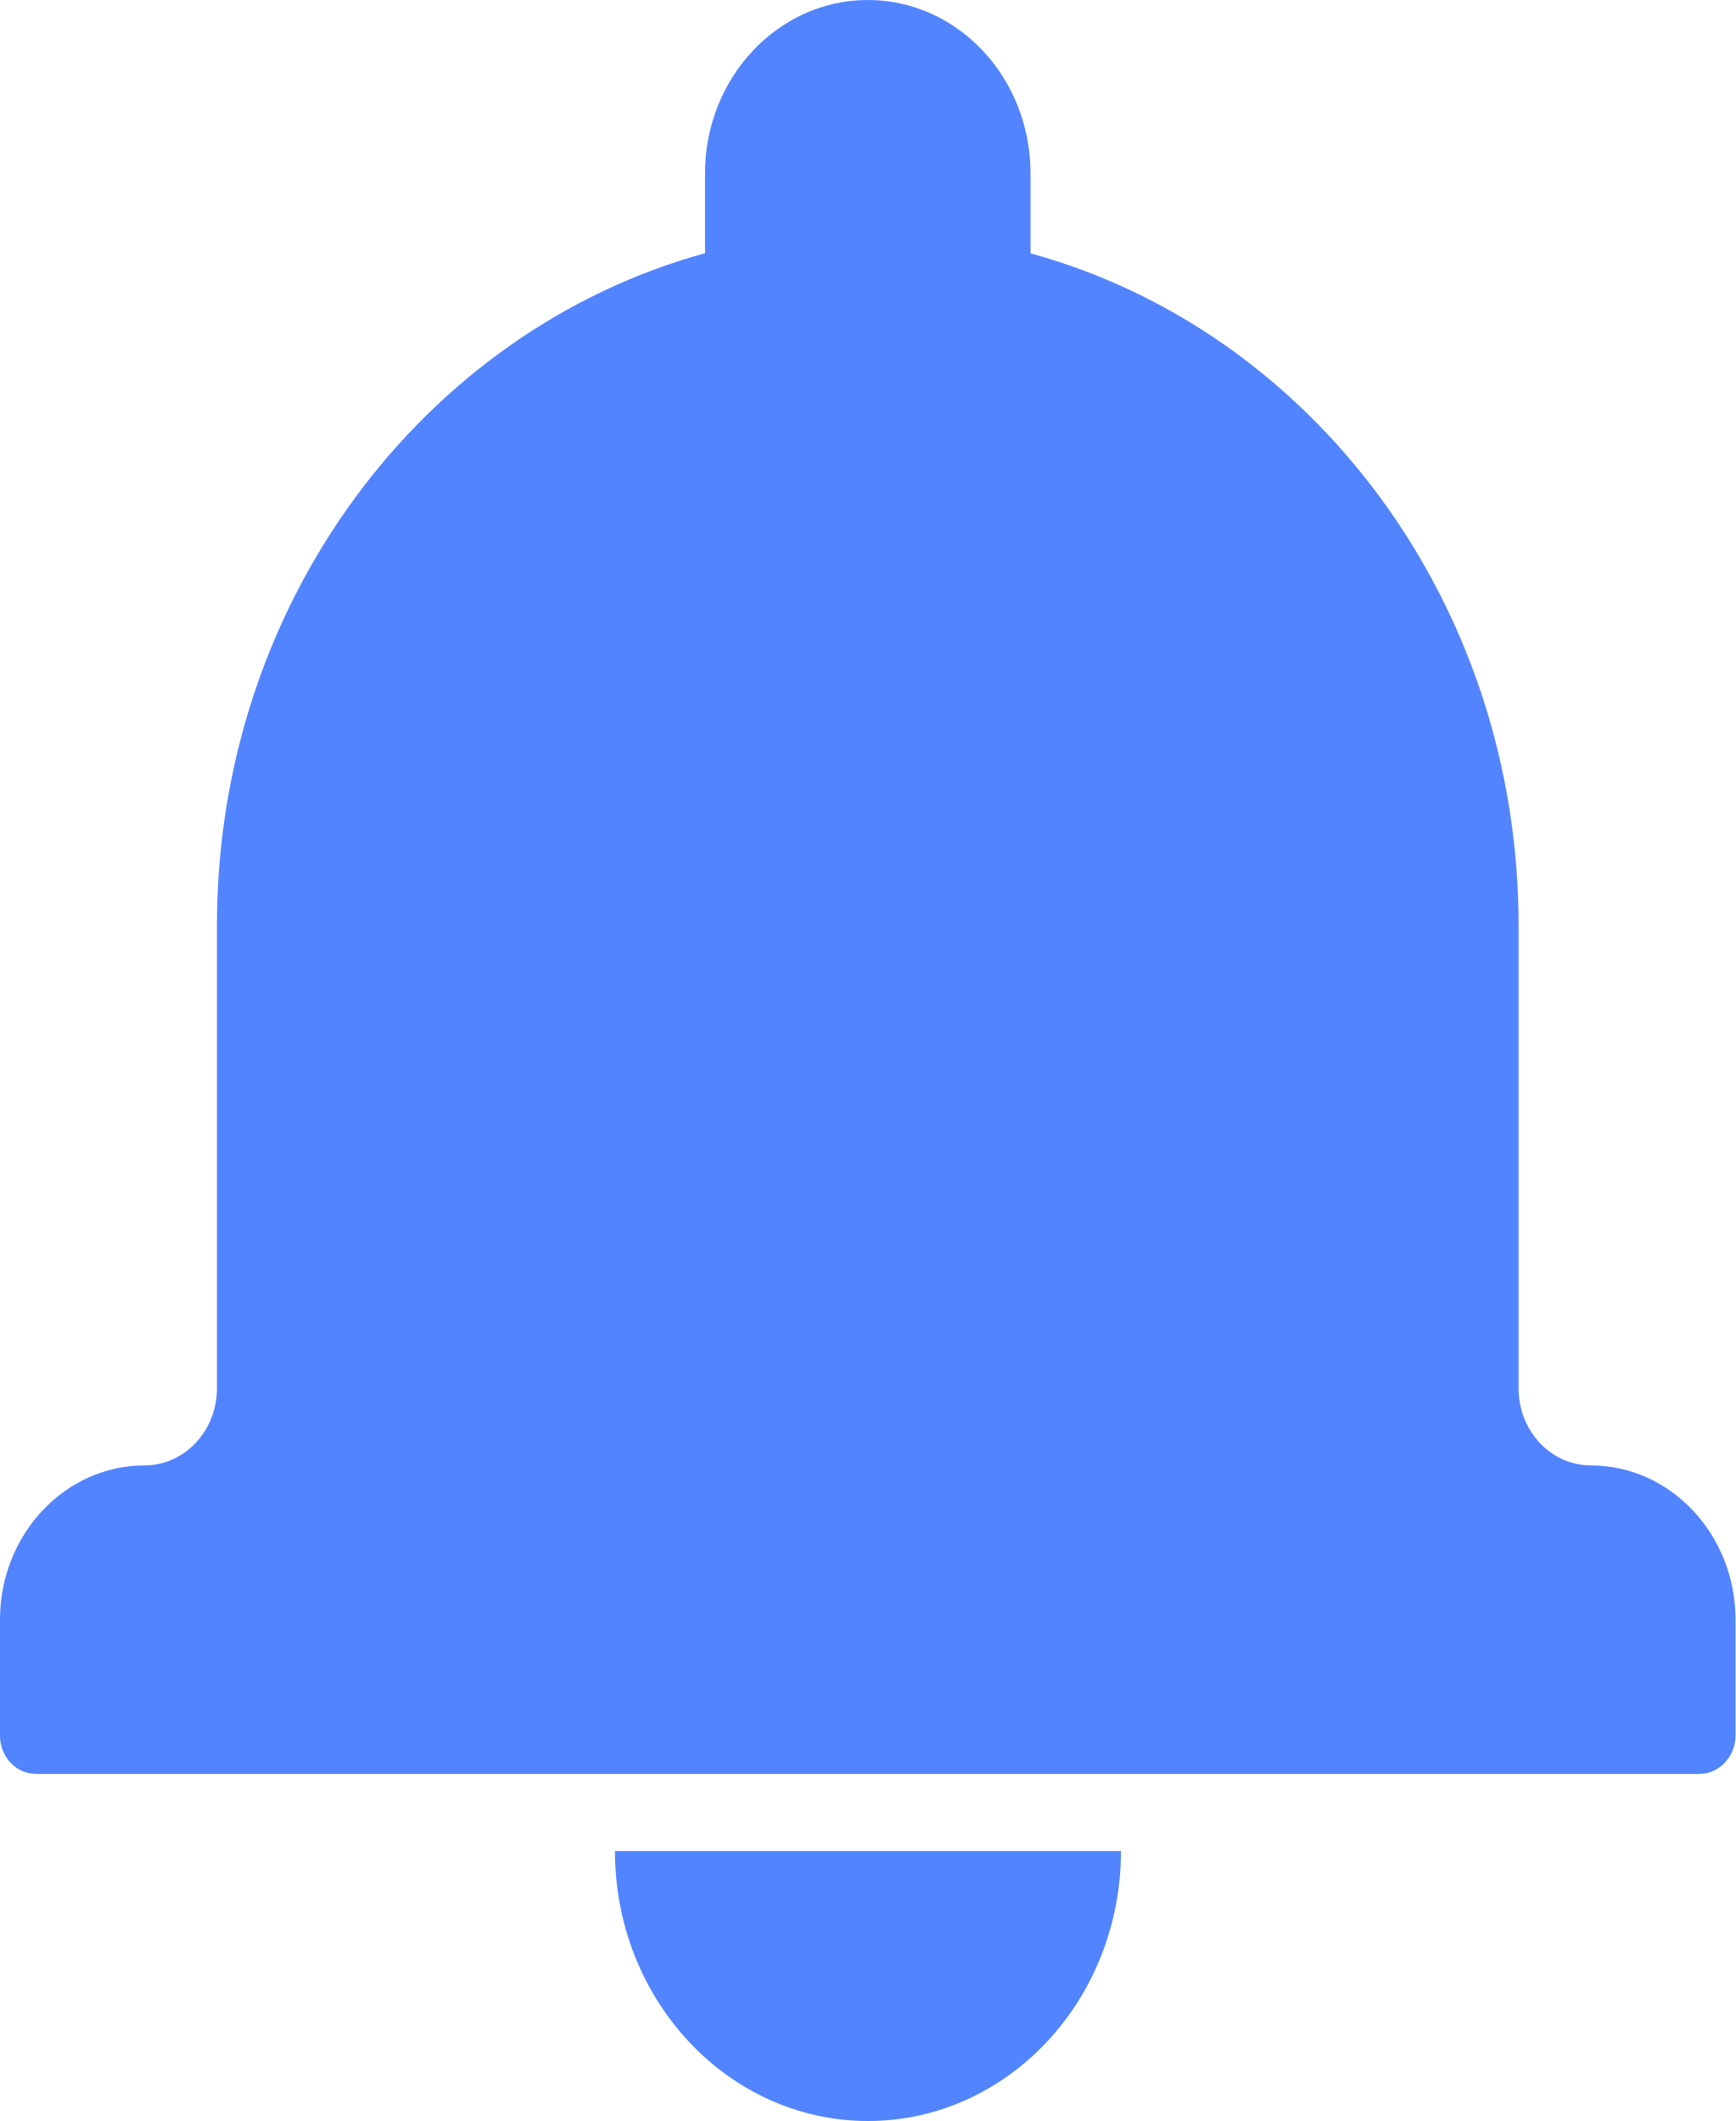
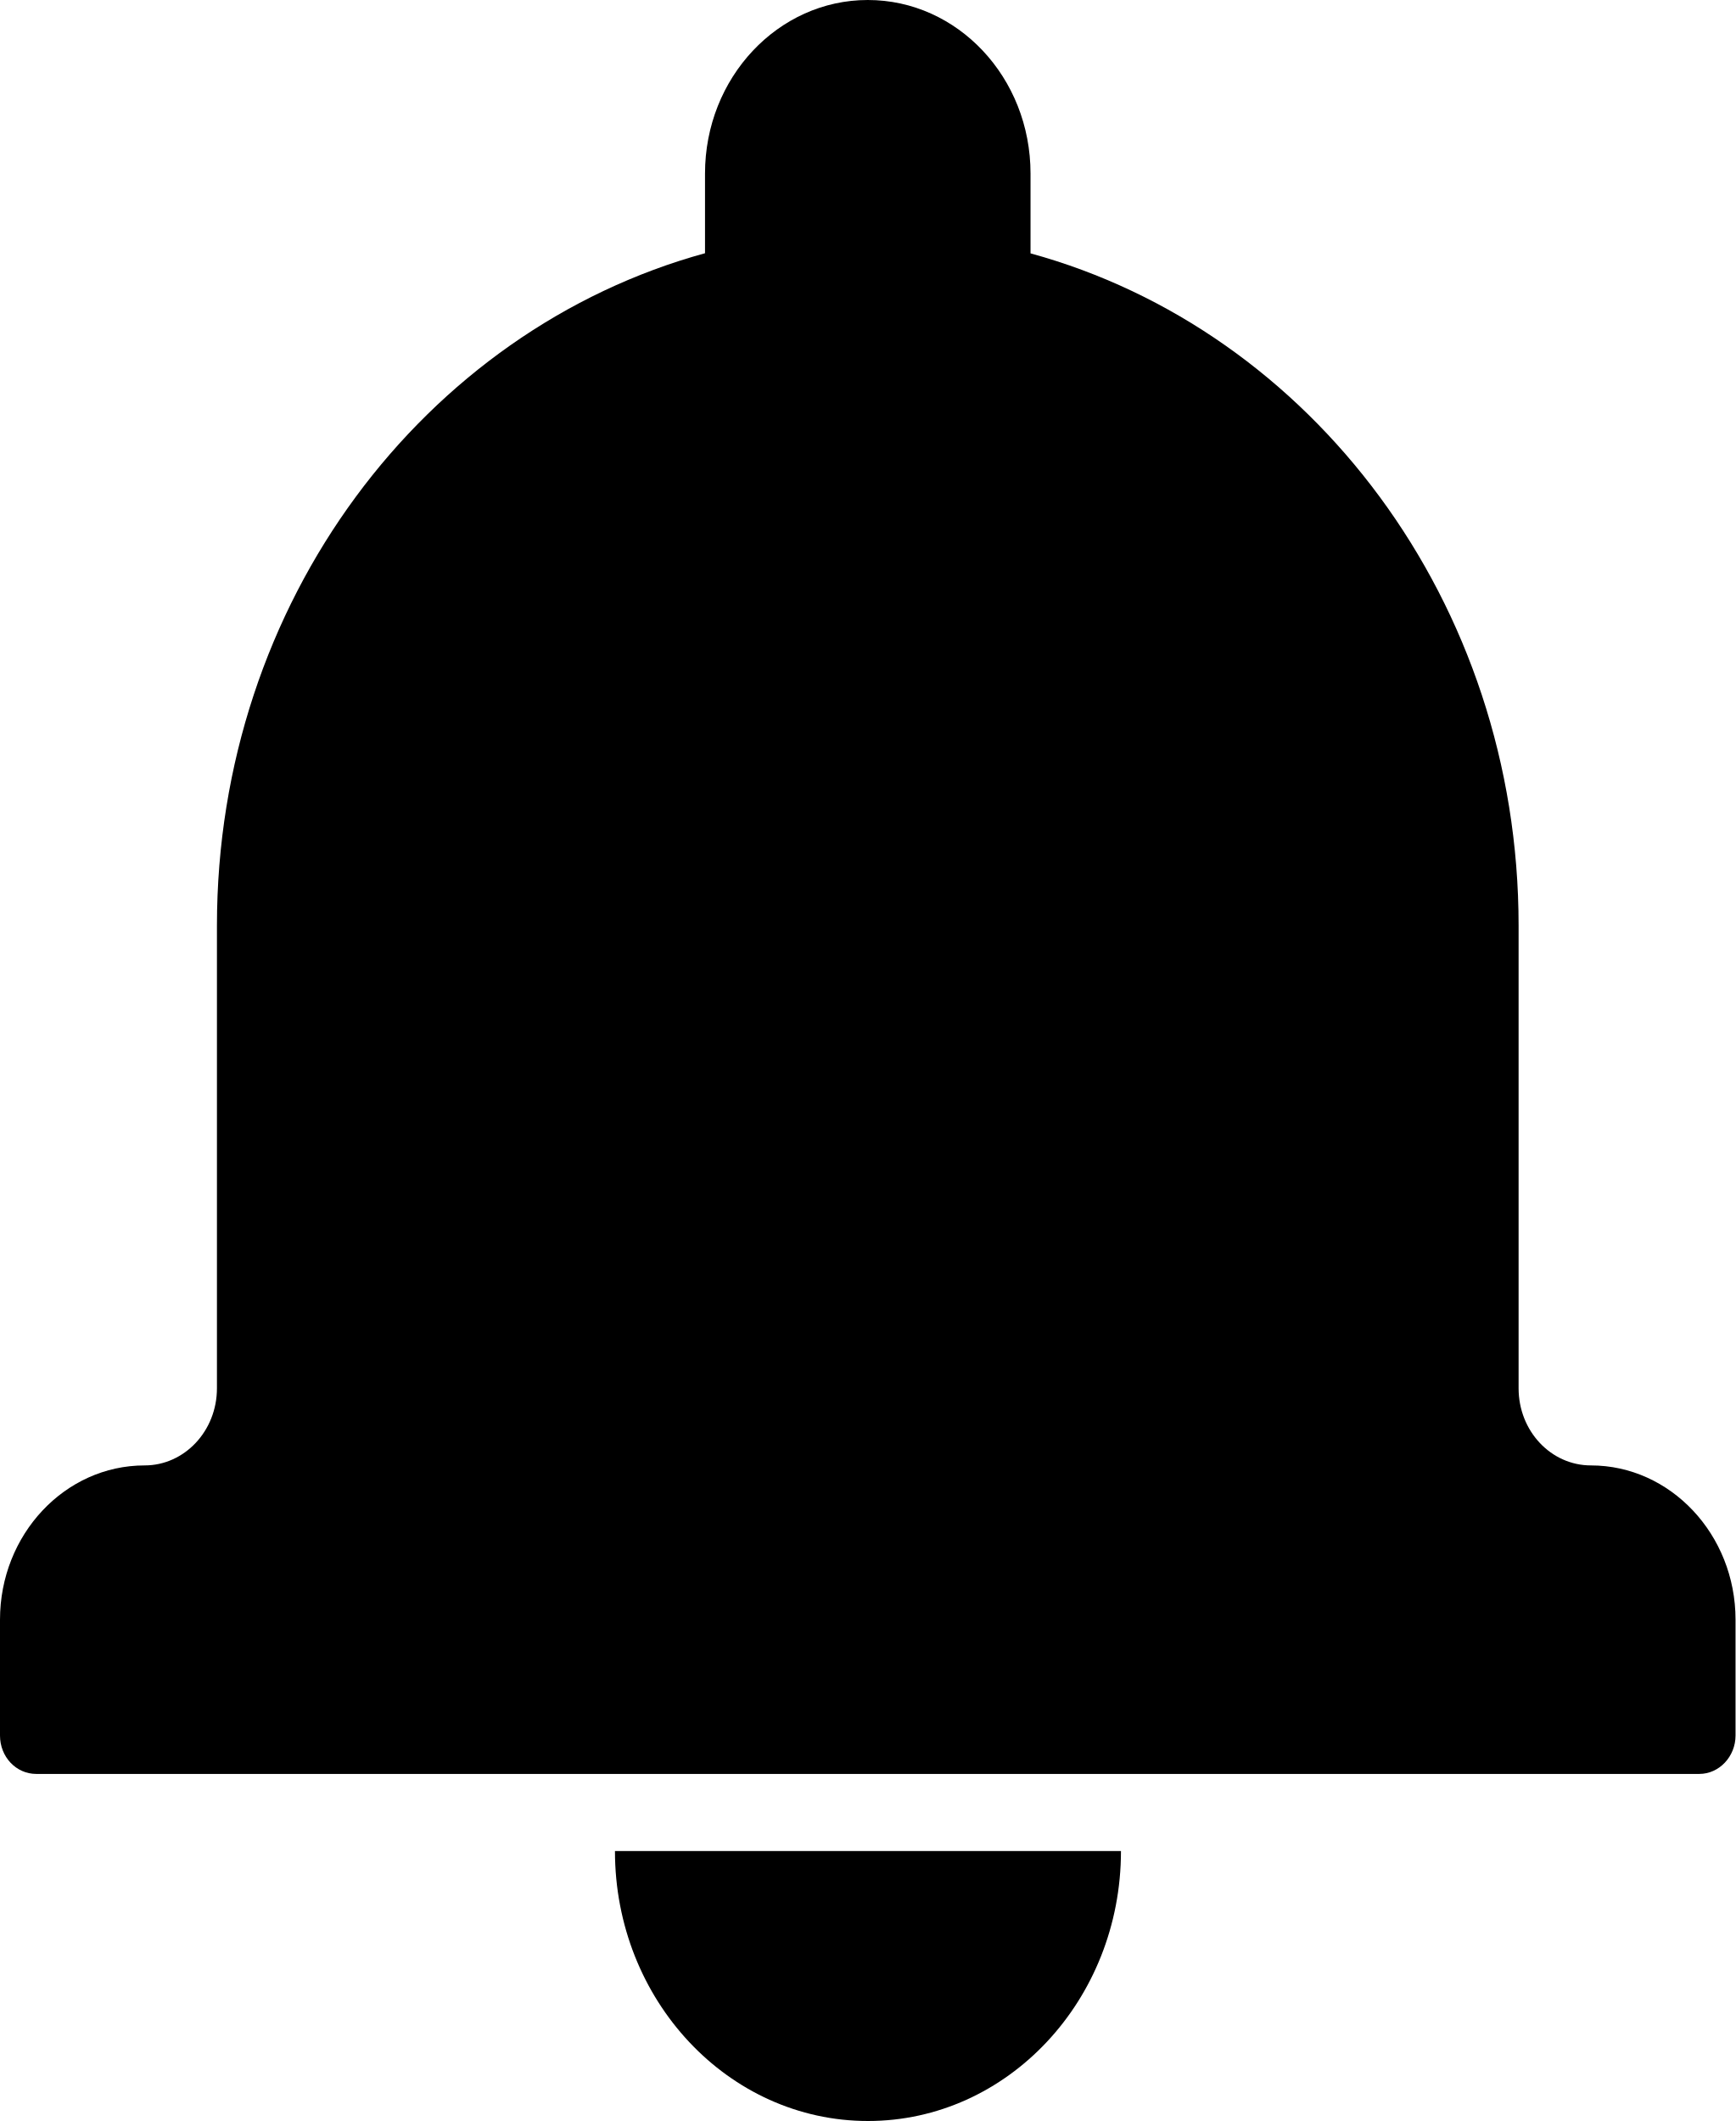
<svg xmlns="http://www.w3.org/2000/svg" width="9" height="11">
-   <path d="M3.188 9.6h2.625c0 .773-.588 1.4-1.312 1.4s-1.312-.627-1.312-1.4zm.469-8.287C2.2 1.713 1.125 3.122 1.125 4.8v2.4c0 .221-.168.4-.375.4C.336 7.6 0 7.959 0 8.4v.601C0 9.111.083 9.2.188 9.2h8.624c.104 0 .188-.091.188-.199V8.4c0-.442-.338-.8-.75-.8-.207 0-.375-.178-.375-.4V4.8c0-1.677-1.075-3.087-2.531-3.486V.9C5.344.402 4.966 0 4.5 0c-.465 0-.844.403-.844.9v.413z" fill="#5284FF" fill-rule="evenodd" />
+   <path d="M3.188 9.6h2.625c0 .773-.588 1.4-1.312 1.4s-1.312-.627-1.312-1.4zm.469-8.287C2.2 1.713 1.125 3.122 1.125 4.8v2.4c0 .221-.168.4-.375.4C.336 7.6 0 7.959 0 8.4v.601C0 9.111.083 9.2.188 9.2h8.624c.104 0 .188-.091.188-.199V8.4c0-.442-.338-.8-.75-.8-.207 0-.375-.178-.375-.4V4.8c0-1.677-1.075-3.087-2.531-3.486V.9C5.344.402 4.966 0 4.5 0c-.465 0-.844.403-.844.9v.413z" fill="#000000" fill-rule="evenodd" />
</svg>
